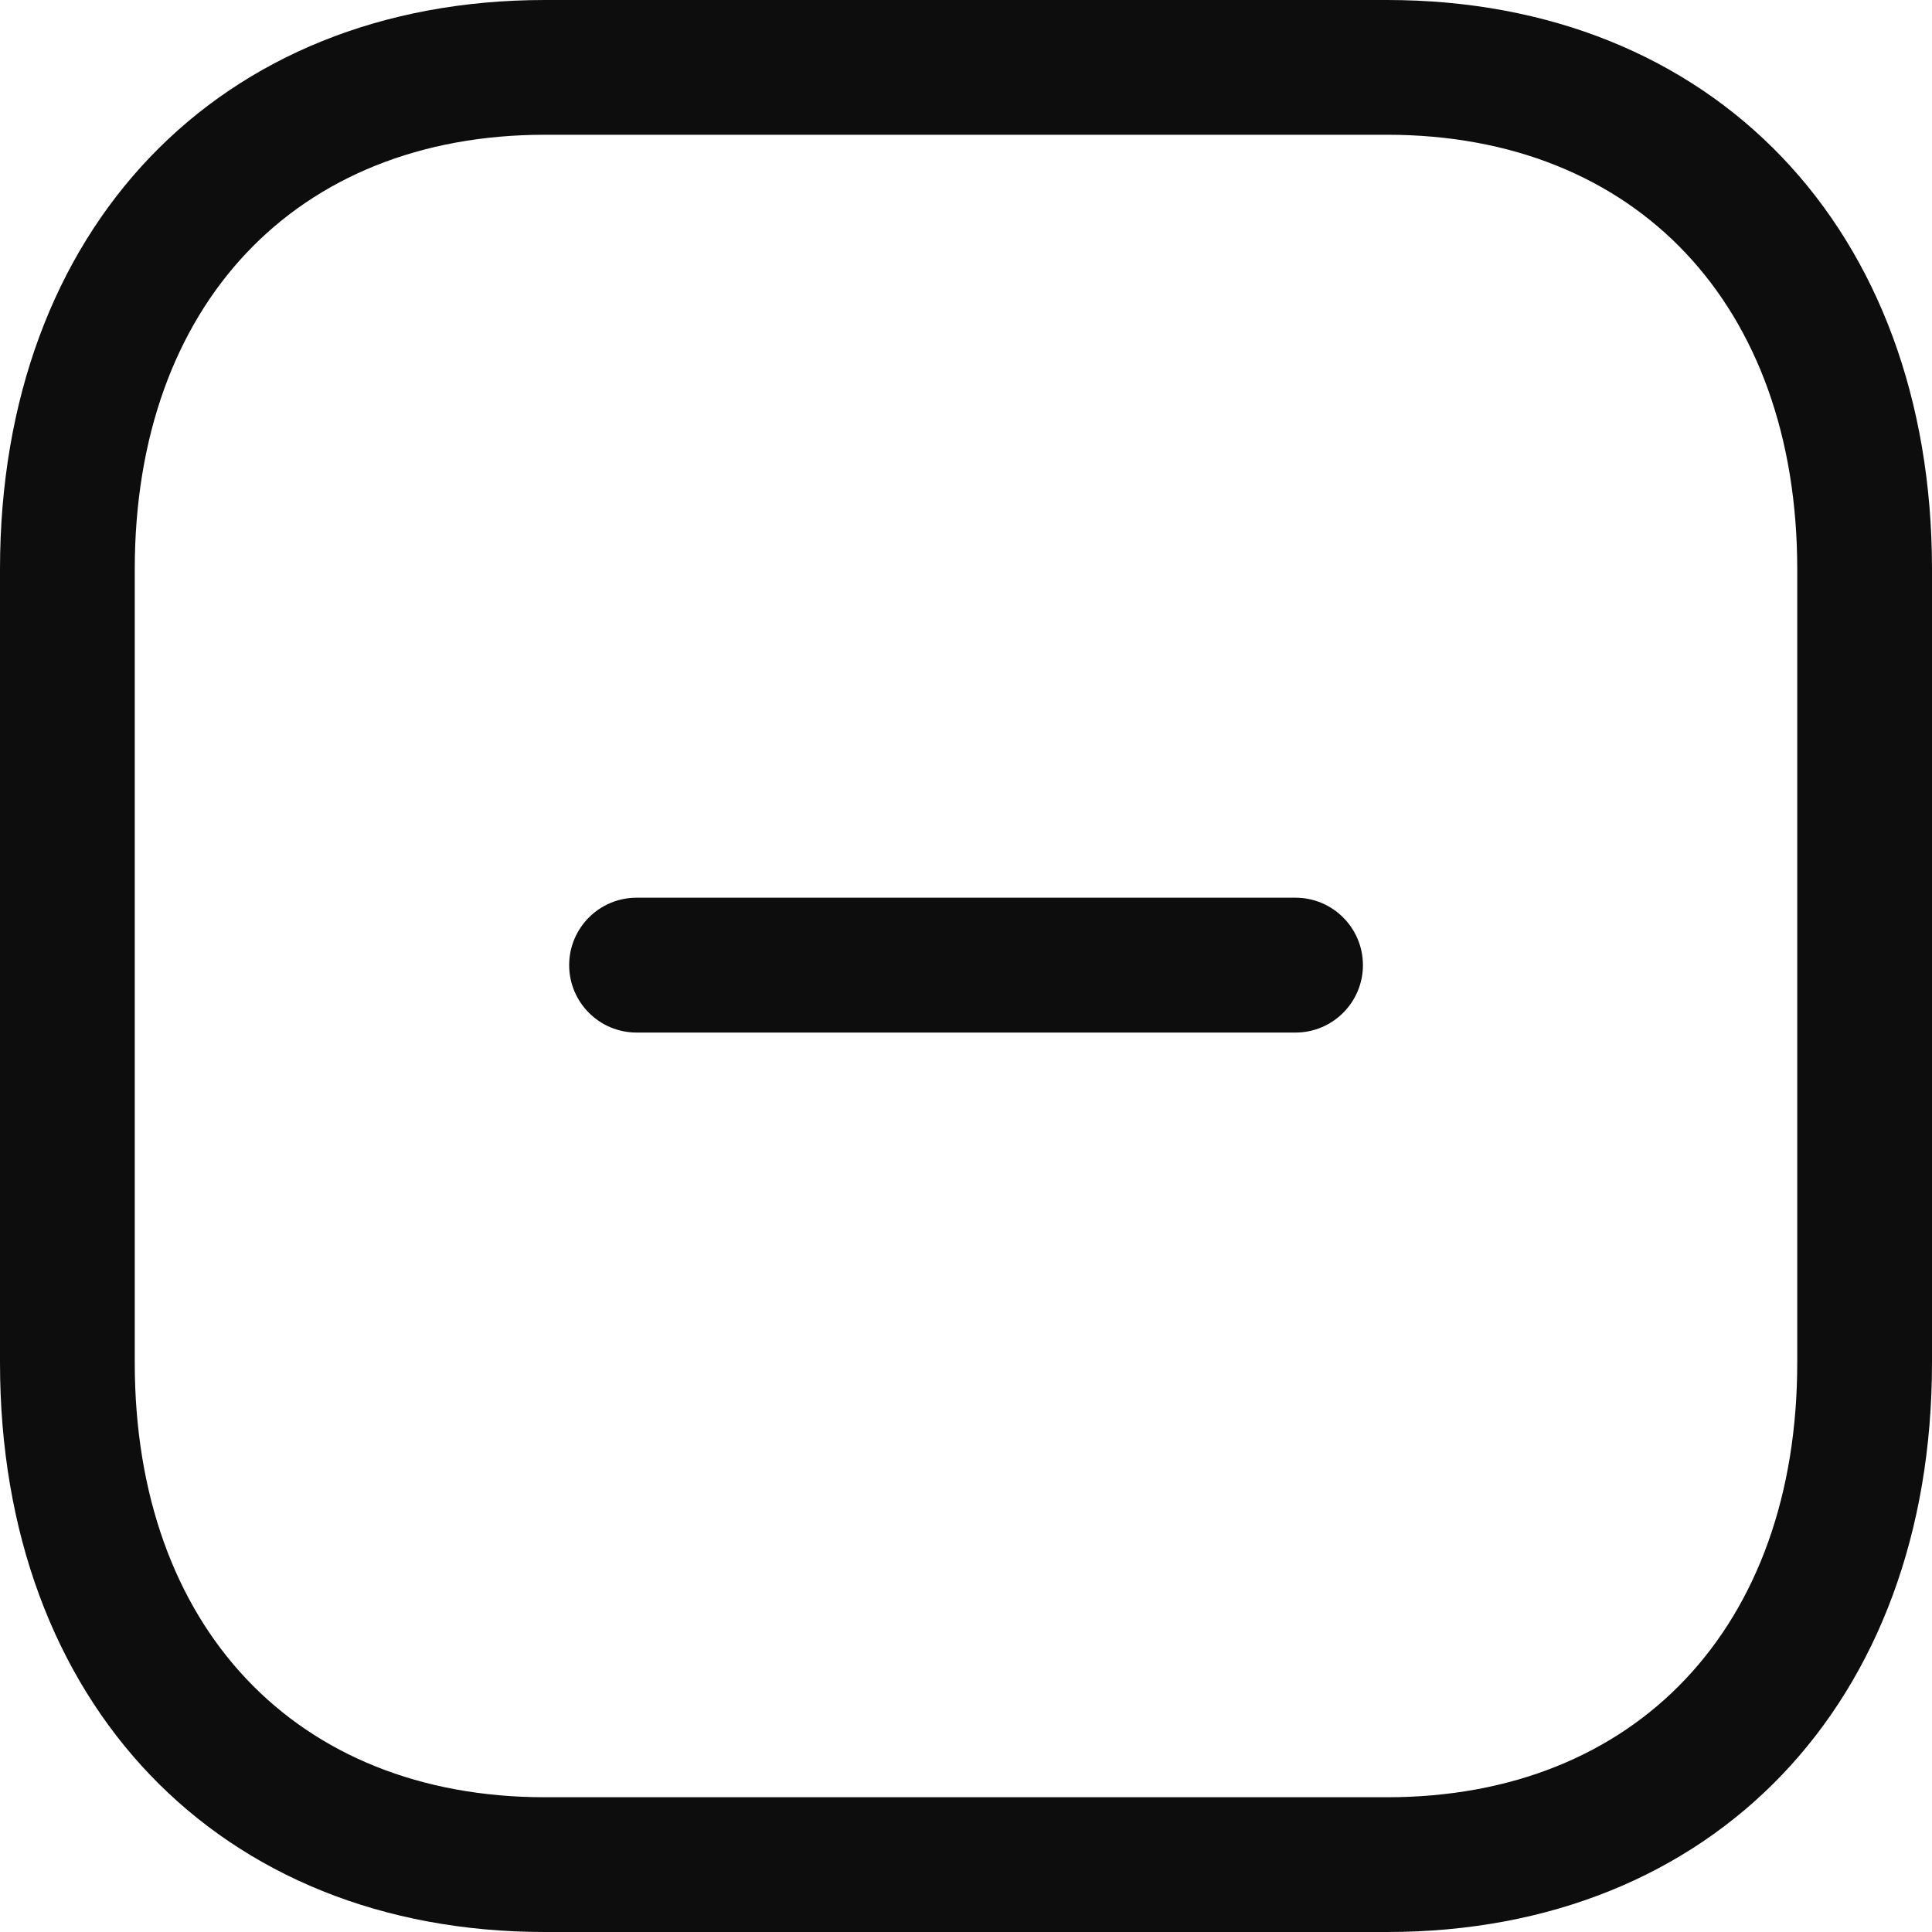
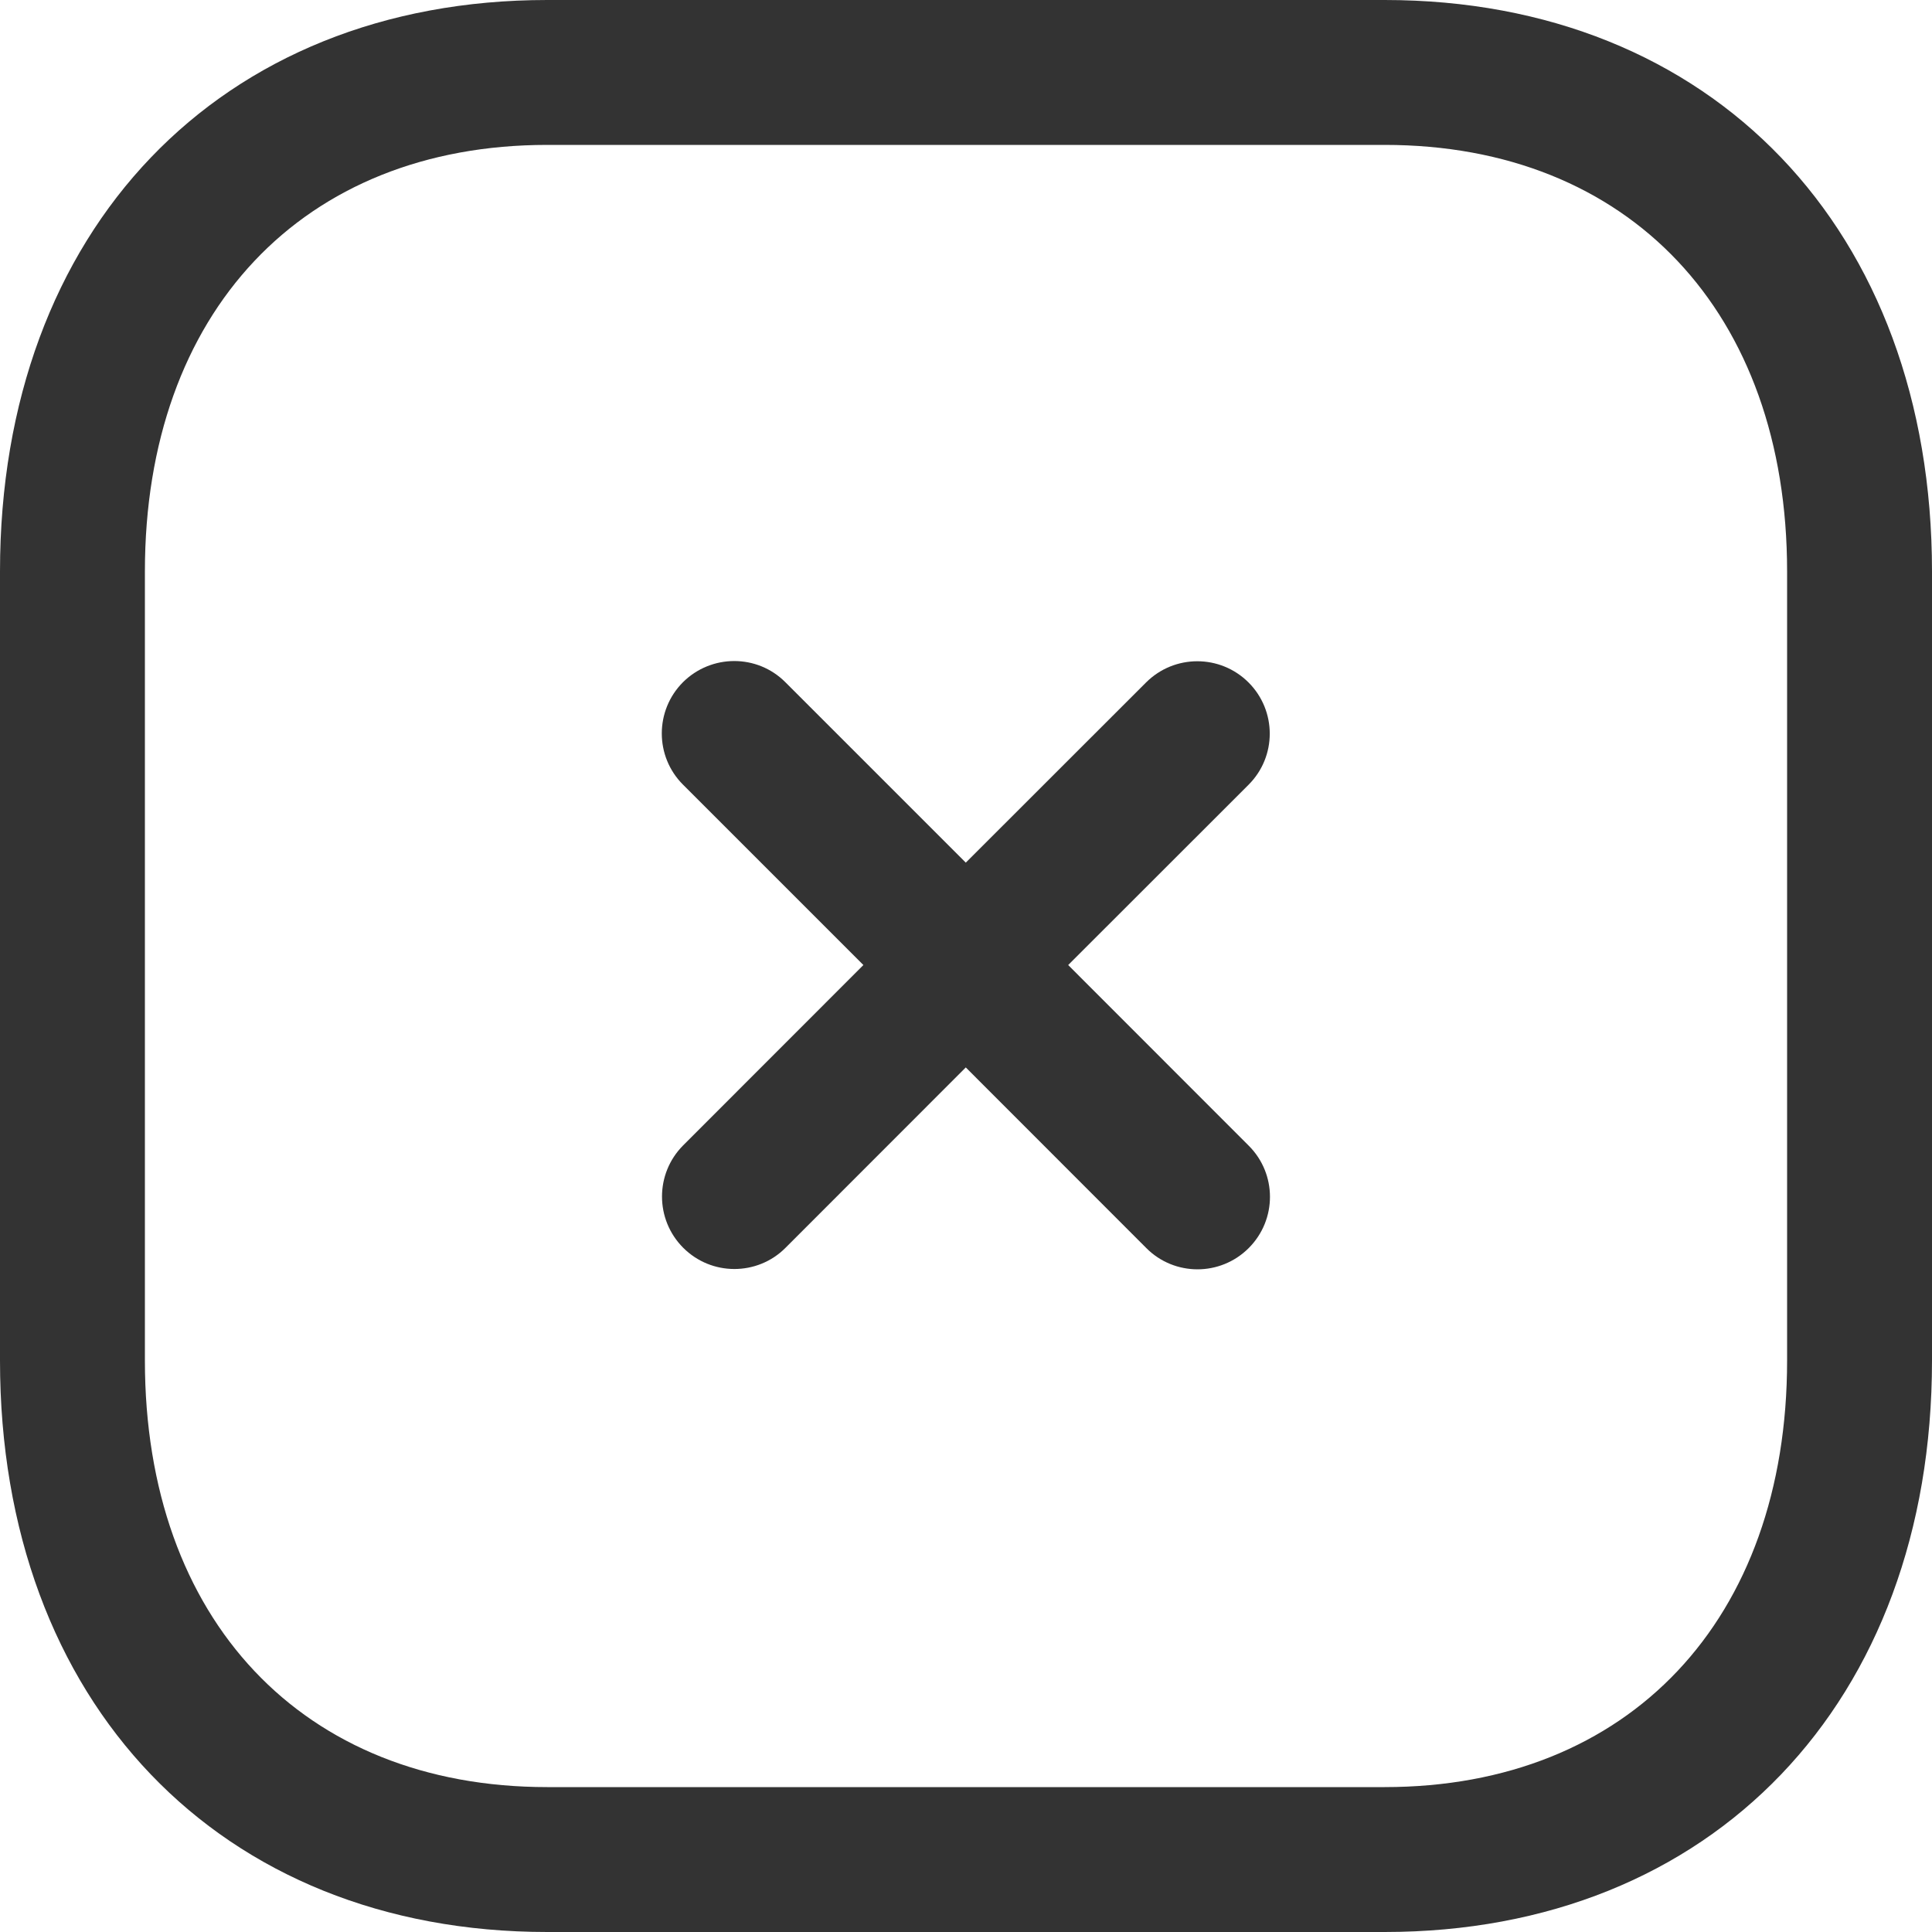
- <svg xmlns="http://www.w3.org/2000/svg" width="20" height="20" fill="none">
-   <g>
-     <path id="svg_1" fill="#0D0D0D" d="m14.359,0c3.374,0 5.641,2.368 5.641,5.893l0,8.214c0,3.525 -2.267,5.893 -5.641,5.893l-8.718,0c-3.374,0 -5.641,-2.368 -5.641,-5.893l0,-8.214c0,-3.525 2.267,-5.893 5.641,-5.893l8.718,0zm0,1.395l-8.718,0c-2.579,0 -4.246,1.765 -4.246,4.498l0,8.214c0,2.733 1.667,4.498 4.246,4.498l8.718,0c2.579,0 4.246,-1.765 4.246,-4.498l0,-8.214c0,-2.733 -1.666,-4.498 -4.246,-4.498zm-3.661,7.898l2.713,0c0.385,0 0.698,0.313 0.698,0.698c0,0.385 -0.313,0.698 -0.698,0.698l-2.713,-0l-1.395,0l-2.713,0c-0.386,0 -0.698,-0.313 -0.698,-0.698c0,-0.385 0.312,-0.698 0.698,-0.698l2.713,-0l1.395,0z" clip-rule="evenodd" fill-rule="evenodd" />
-   </g>
+ <svg xmlns="http://www.w3.org/2000/svg" width="18" height="18" viewBox="0 0 18 18" fill="none">
+   <path fill-rule="evenodd" clip-rule="evenodd" d="M12.901 0C15.951 0 18 2.14 18 5.324V12.676C18 15.86 15.951 18 12.9 18H5.098C2.048 18 0 15.86 0 12.676V5.324C0 2.14 2.048 0 5.098 0H12.901ZM12.901 1.35H5.098C2.821 1.35 1.35 2.91 1.35 5.324V12.676C1.35 15.09 2.821 16.65 5.098 16.65H12.9C15.178 16.65 16.65 15.09 16.65 12.676V5.324C16.65 2.91 15.178 1.35 12.901 1.35ZM7.317 6.356L8.998 8.037L10.678 6.358C10.942 6.095 11.368 6.095 11.632 6.358C11.896 6.622 11.896 7.049 11.632 7.312L9.952 8.991L11.634 10.674C11.898 10.937 11.898 11.364 11.634 11.628C11.502 11.76 11.329 11.826 11.157 11.826C10.984 11.826 10.811 11.76 10.68 11.628L8.998 9.945L7.319 11.625C7.188 11.757 7.015 11.823 6.842 11.823C6.669 11.823 6.497 11.757 6.365 11.625C6.102 11.361 6.102 10.935 6.365 10.671L8.044 8.991L6.363 7.31C6.1 7.047 6.1 6.62 6.363 6.356C6.628 6.093 7.055 6.093 7.317 6.356Z" fill="#333333" />
</svg>
